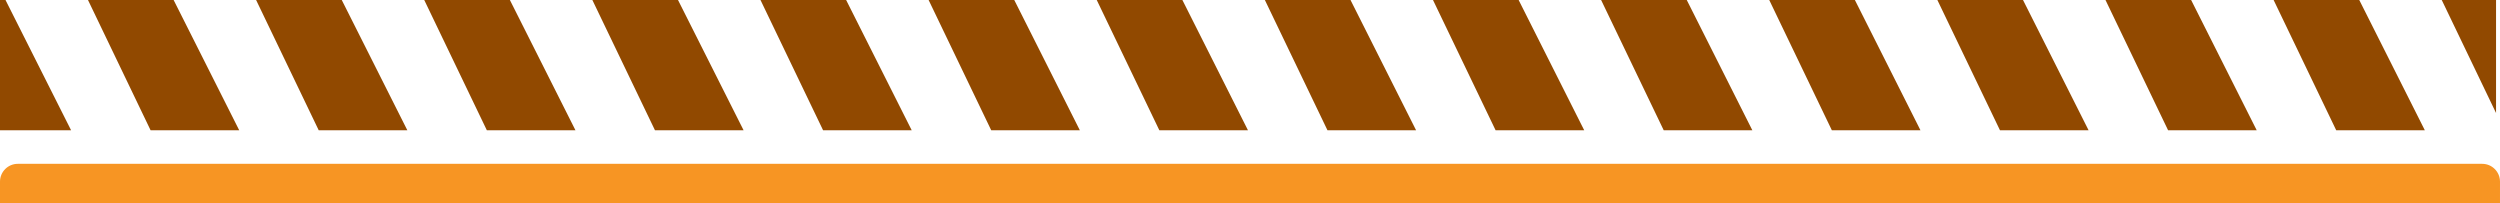
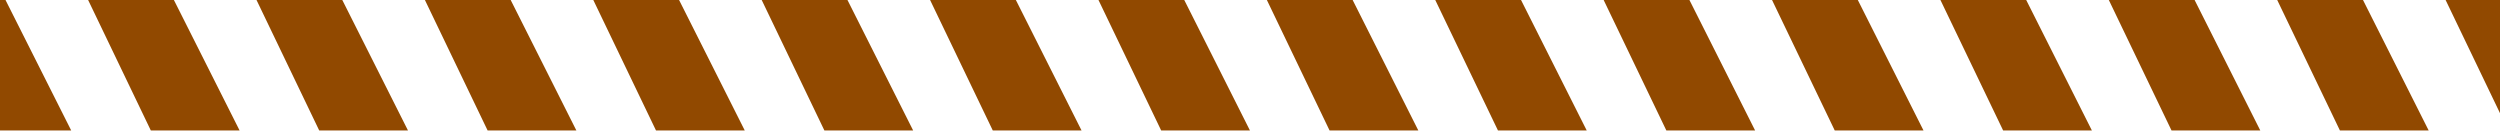
- <svg xmlns="http://www.w3.org/2000/svg" width="420" height="34" viewBox="-12.333 -3.833 420 34" preserveAspectRatio="none">
-   <path d="M407.667 57.183a2.99 2.99 0 0 1-2.99 2.984H-9.342a2.99 2.99 0 0 1-2.991-2.984V26.675a2.99 2.99 0 0 1 2.991-2.984h414.018a2.99 2.99 0 0 1 2.99 2.984v30.507z" fill="#f79523" />
+ <svg xmlns="http://www.w3.org/2000/svg" width="419.336" height="21.886" viewBox="-12.333 -3.833 419.336 21.886" preserveAspectRatio="none">
  <path d="M-12.333 18.053H-.389l-11.02-21.886h-.924zm25.3 0h14.889L16.836-3.833H2.449zm28.244 0H56.1L45.082-3.833H30.693zm28.246 0h14.888L73.327-3.833H58.939zm28.245 0h14.888L101.572-3.833H87.184zm28.245 0h14.888L129.817-3.833H115.43zm28.245 0h14.889L158.062-3.833h-14.388zm28.245 0h14.889L186.308-3.833h-14.389zm28.245 0h14.889L214.552-3.833h-14.387zm28.246 0h14.887L242.797-3.833H228.41zm28.244 0h14.889L271.042-3.833h-14.388zm28.246 0h14.888L299.287-3.833h-14.388zm28.245 0h14.887L327.532-3.833h-14.387zm28.244 0h14.888L355.777-3.833h-14.388zm28.245 0h14.888L384.023-3.833h-14.389zM397.88-3.833l9.123 18.983V-3.833z" fill="#914900" />
</svg>
